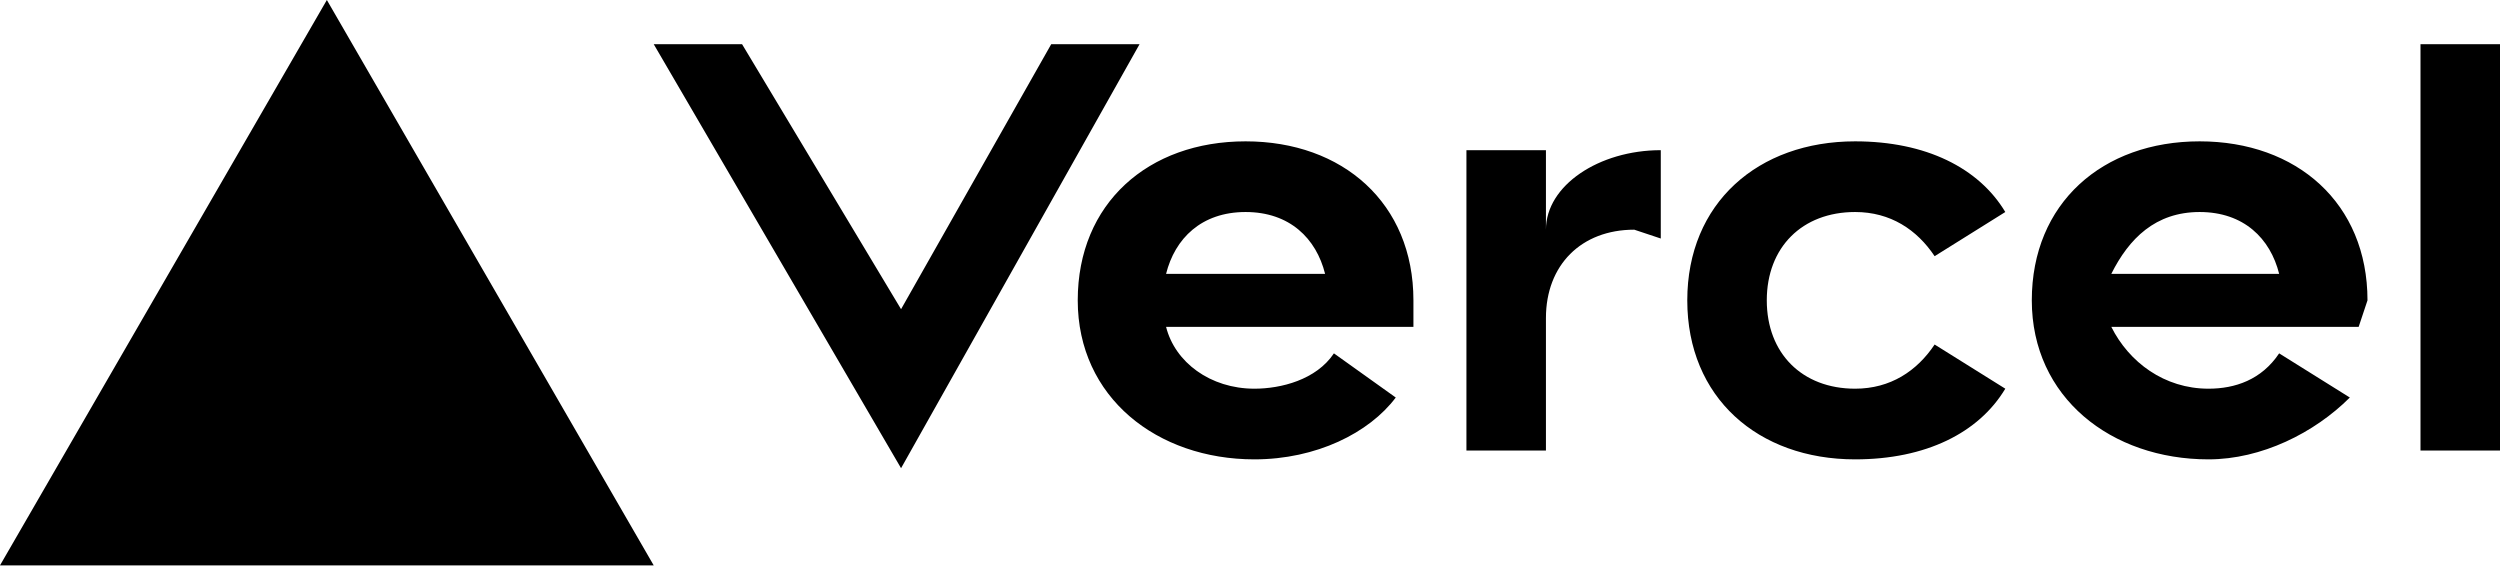
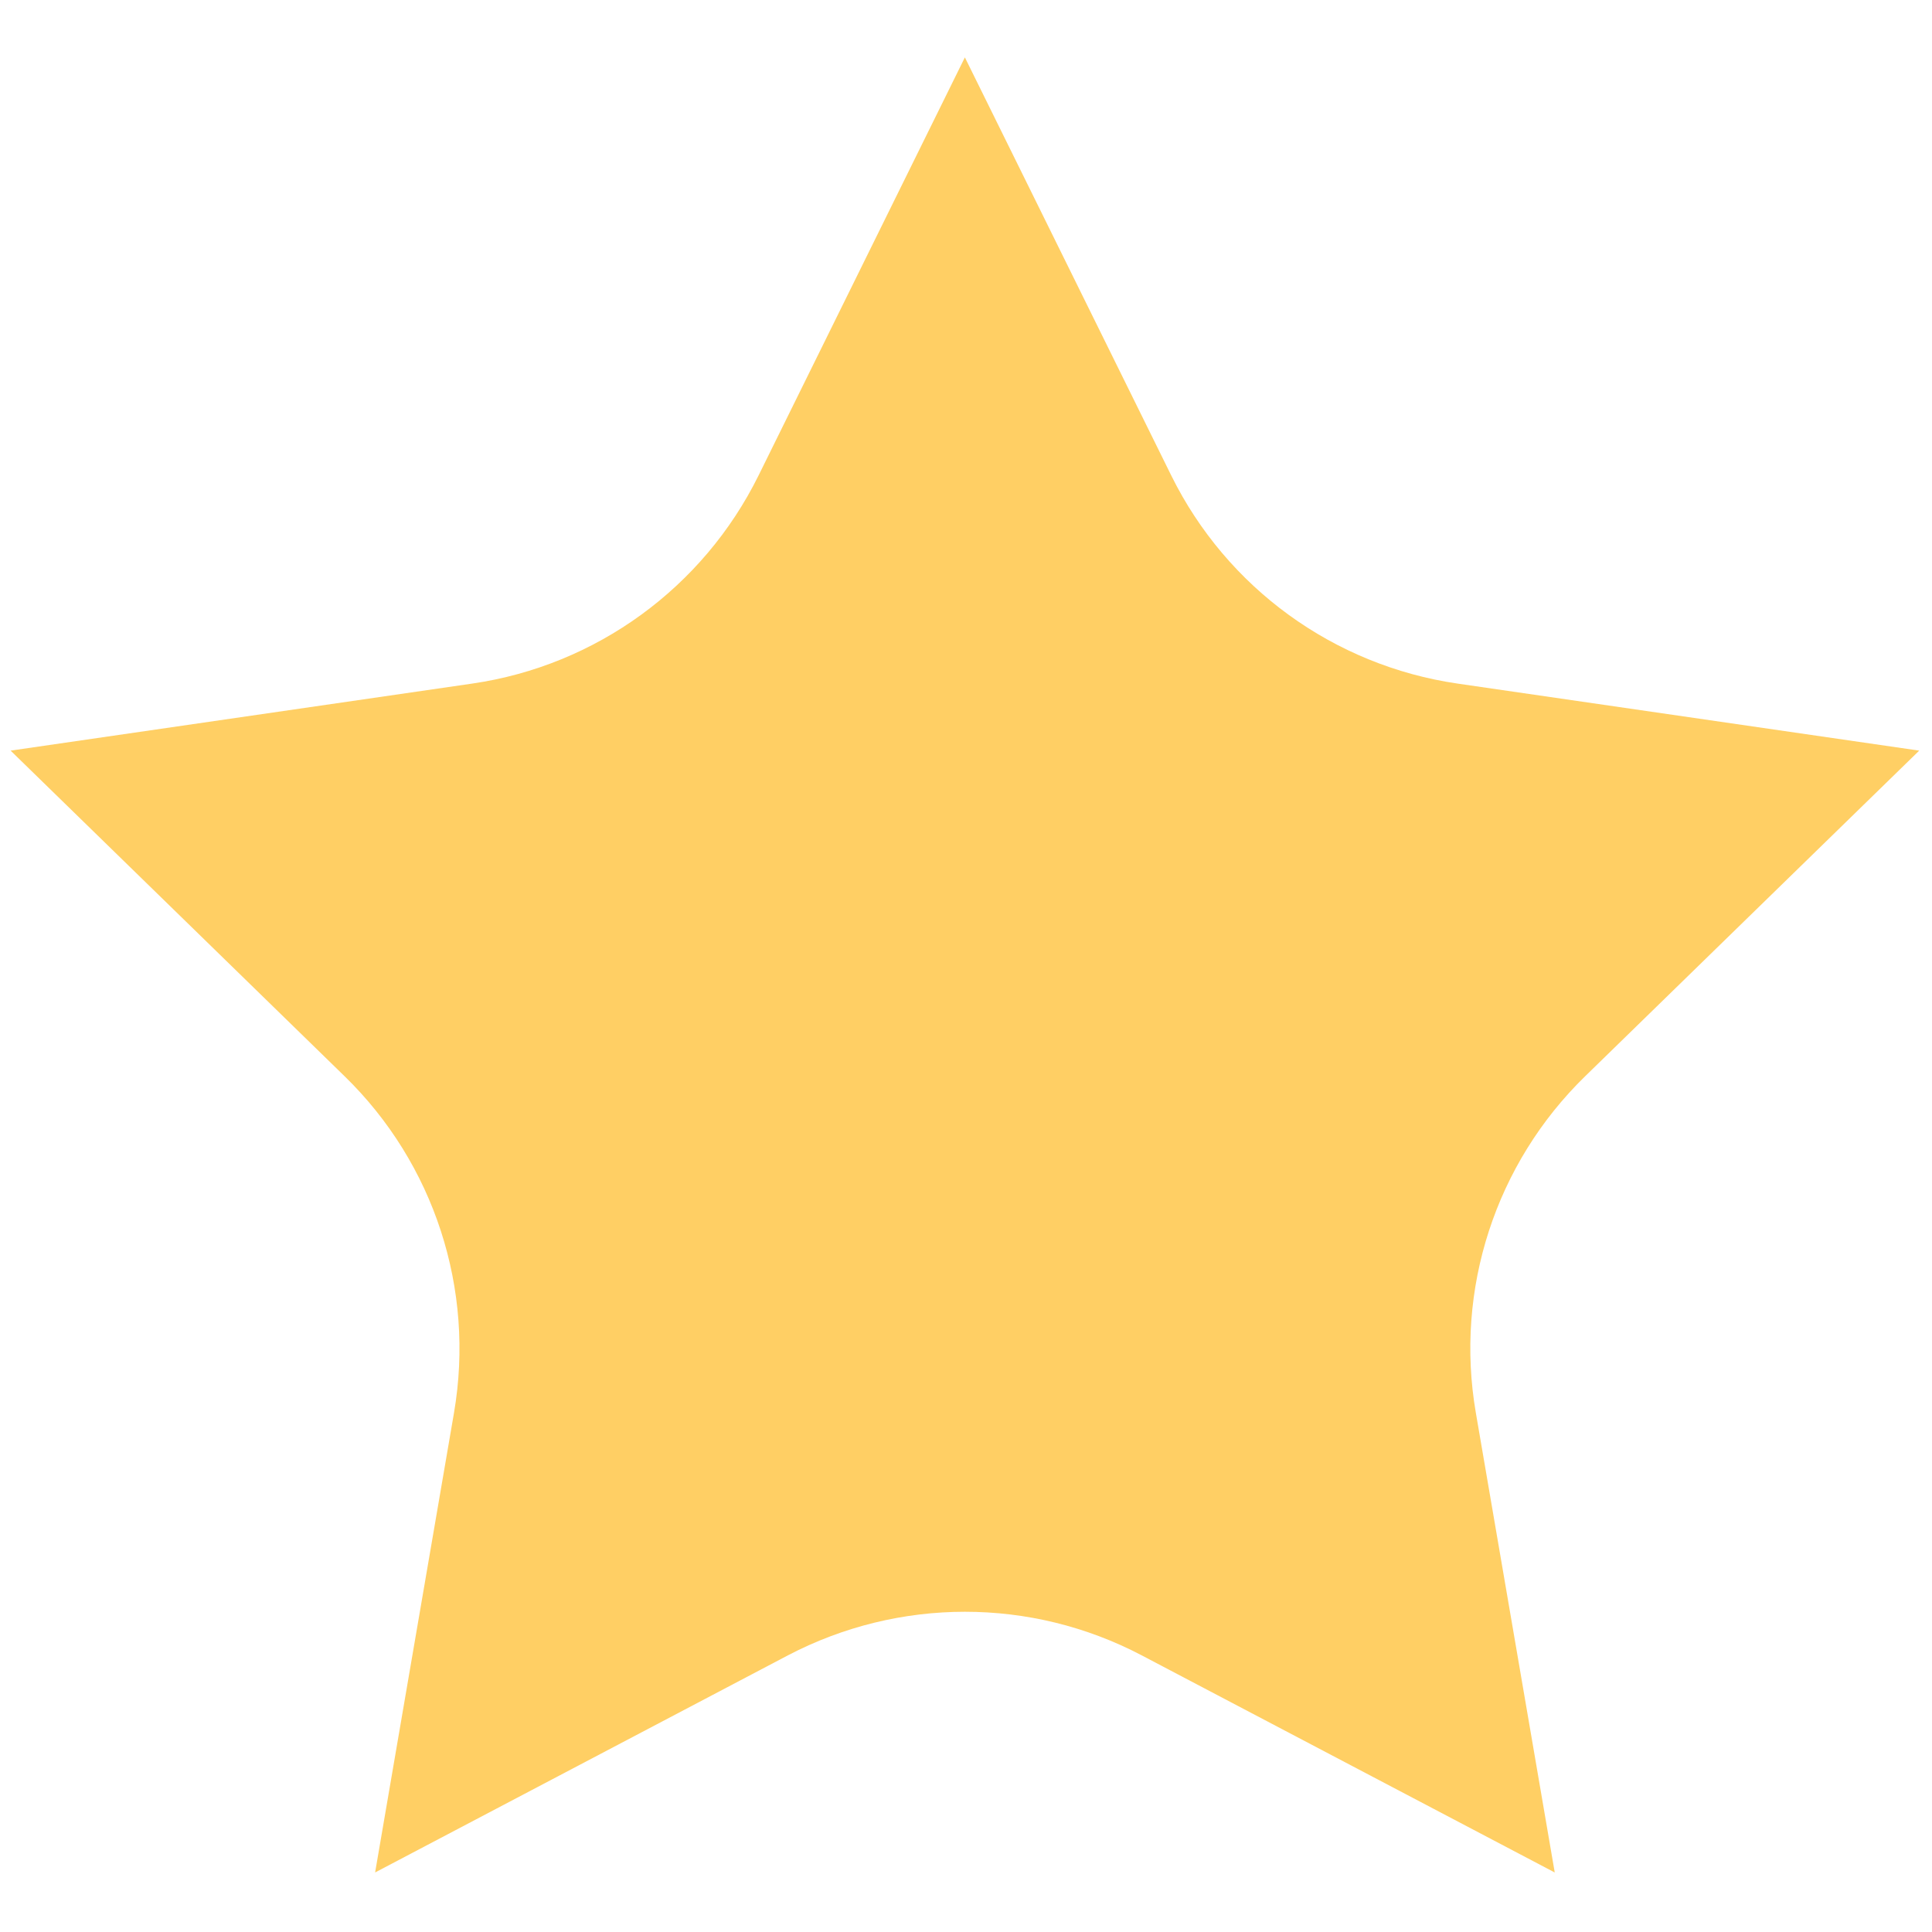
- <svg xmlns="http://www.w3.org/2000/svg" fill="none" viewBox="0 0 283 64">
-   <path fill="black" d="M141 16c-11 0-19 7-19 18s9 18 20 18c7 0 13-3 16-7l-7-5c-2 3-6 4-9 4-5 0-9-3-10-7h28v-3c0-11-8-18-19-18zm-9 15c1-4 4-7 9-7s8 3 9 7h-18zm117-15c-11 0-19 7-19 18s9 18 20 18c6 0 12-3 16-7l-8-5c-2 3-5 4-8 4-5 0-9-3-11-7h28l1-3c0-11-8-18-19-18zm-10 15c2-4 5-7 10-7s8 3 9 7h-19zm-39 3c0 6 4 10 10 10 4 0 7-2 9-5l8 5c-3 5-9 8-17 8-11 0-19-7-19-18s8-18 19-18c8 0 14 3 17 8l-8 5c-2-3-5-5-9-5-6 0-10 4-10 10zm83-29v46h-9V5h9zM37 0l37 64H0L37 0zm92 5-27 48L74 5h10l18 30 17-30h10zm59 12v10l-3-1c-6 0-10 4-10 10v15h-9V17h9v9c0-5 6-9 13-9z" />
+ <svg xmlns="http://www.w3.org/2000/svg" version="1.1" width="256" height="256" viewBox="0 0 256 256" xml:space="preserve">
+   <defs>
+     </defs>
+   <g style="stroke: none; stroke-width: 0; stroke-dasharray: none; stroke-linecap: butt; stroke-linejoin: miter; stroke-miterlimit: 10; fill: none; fill-rule: nonzero; opacity: 1;" transform="translate(1.406593 1.406593) scale(2.81 2.81)">
+     <path d="M 45.002 75.502 c 2.862 0 5.72 0.684 8.326 2.051 l 19.485 10.243 l -3.721 -21.678 c -1.002 -5.815 0.926 -11.753 5.164 -15.877 L 90 34.895 l -21.768 -3.161 c -5.838 -0.85 -10.884 -4.514 -13.499 -9.806 L 44.998 2.205 l -9.73 19.717 c -2.615 5.292 -7.661 8.962 -13.499 9.811 L 0 34.895 L 15.749 50.25 c 4.224 4.111 6.156 10.044 5.16 15.863 l -3.721 21.682 l 19.466 -10.238 C 39.268 76.19 42.135 75.502 45.002 75.502 z" style="stroke: none; stroke-width: 1; stroke-dasharray: none; stroke-linecap: butt; stroke-linejoin: miter; stroke-miterlimit: 10; fill: rgb(255,207,100); fill-rule: nonzero; opacity: 1;" transform=" matrix(1 0 0 1 0 0) " stroke-linecap="round" />
+   </g>
</svg>
